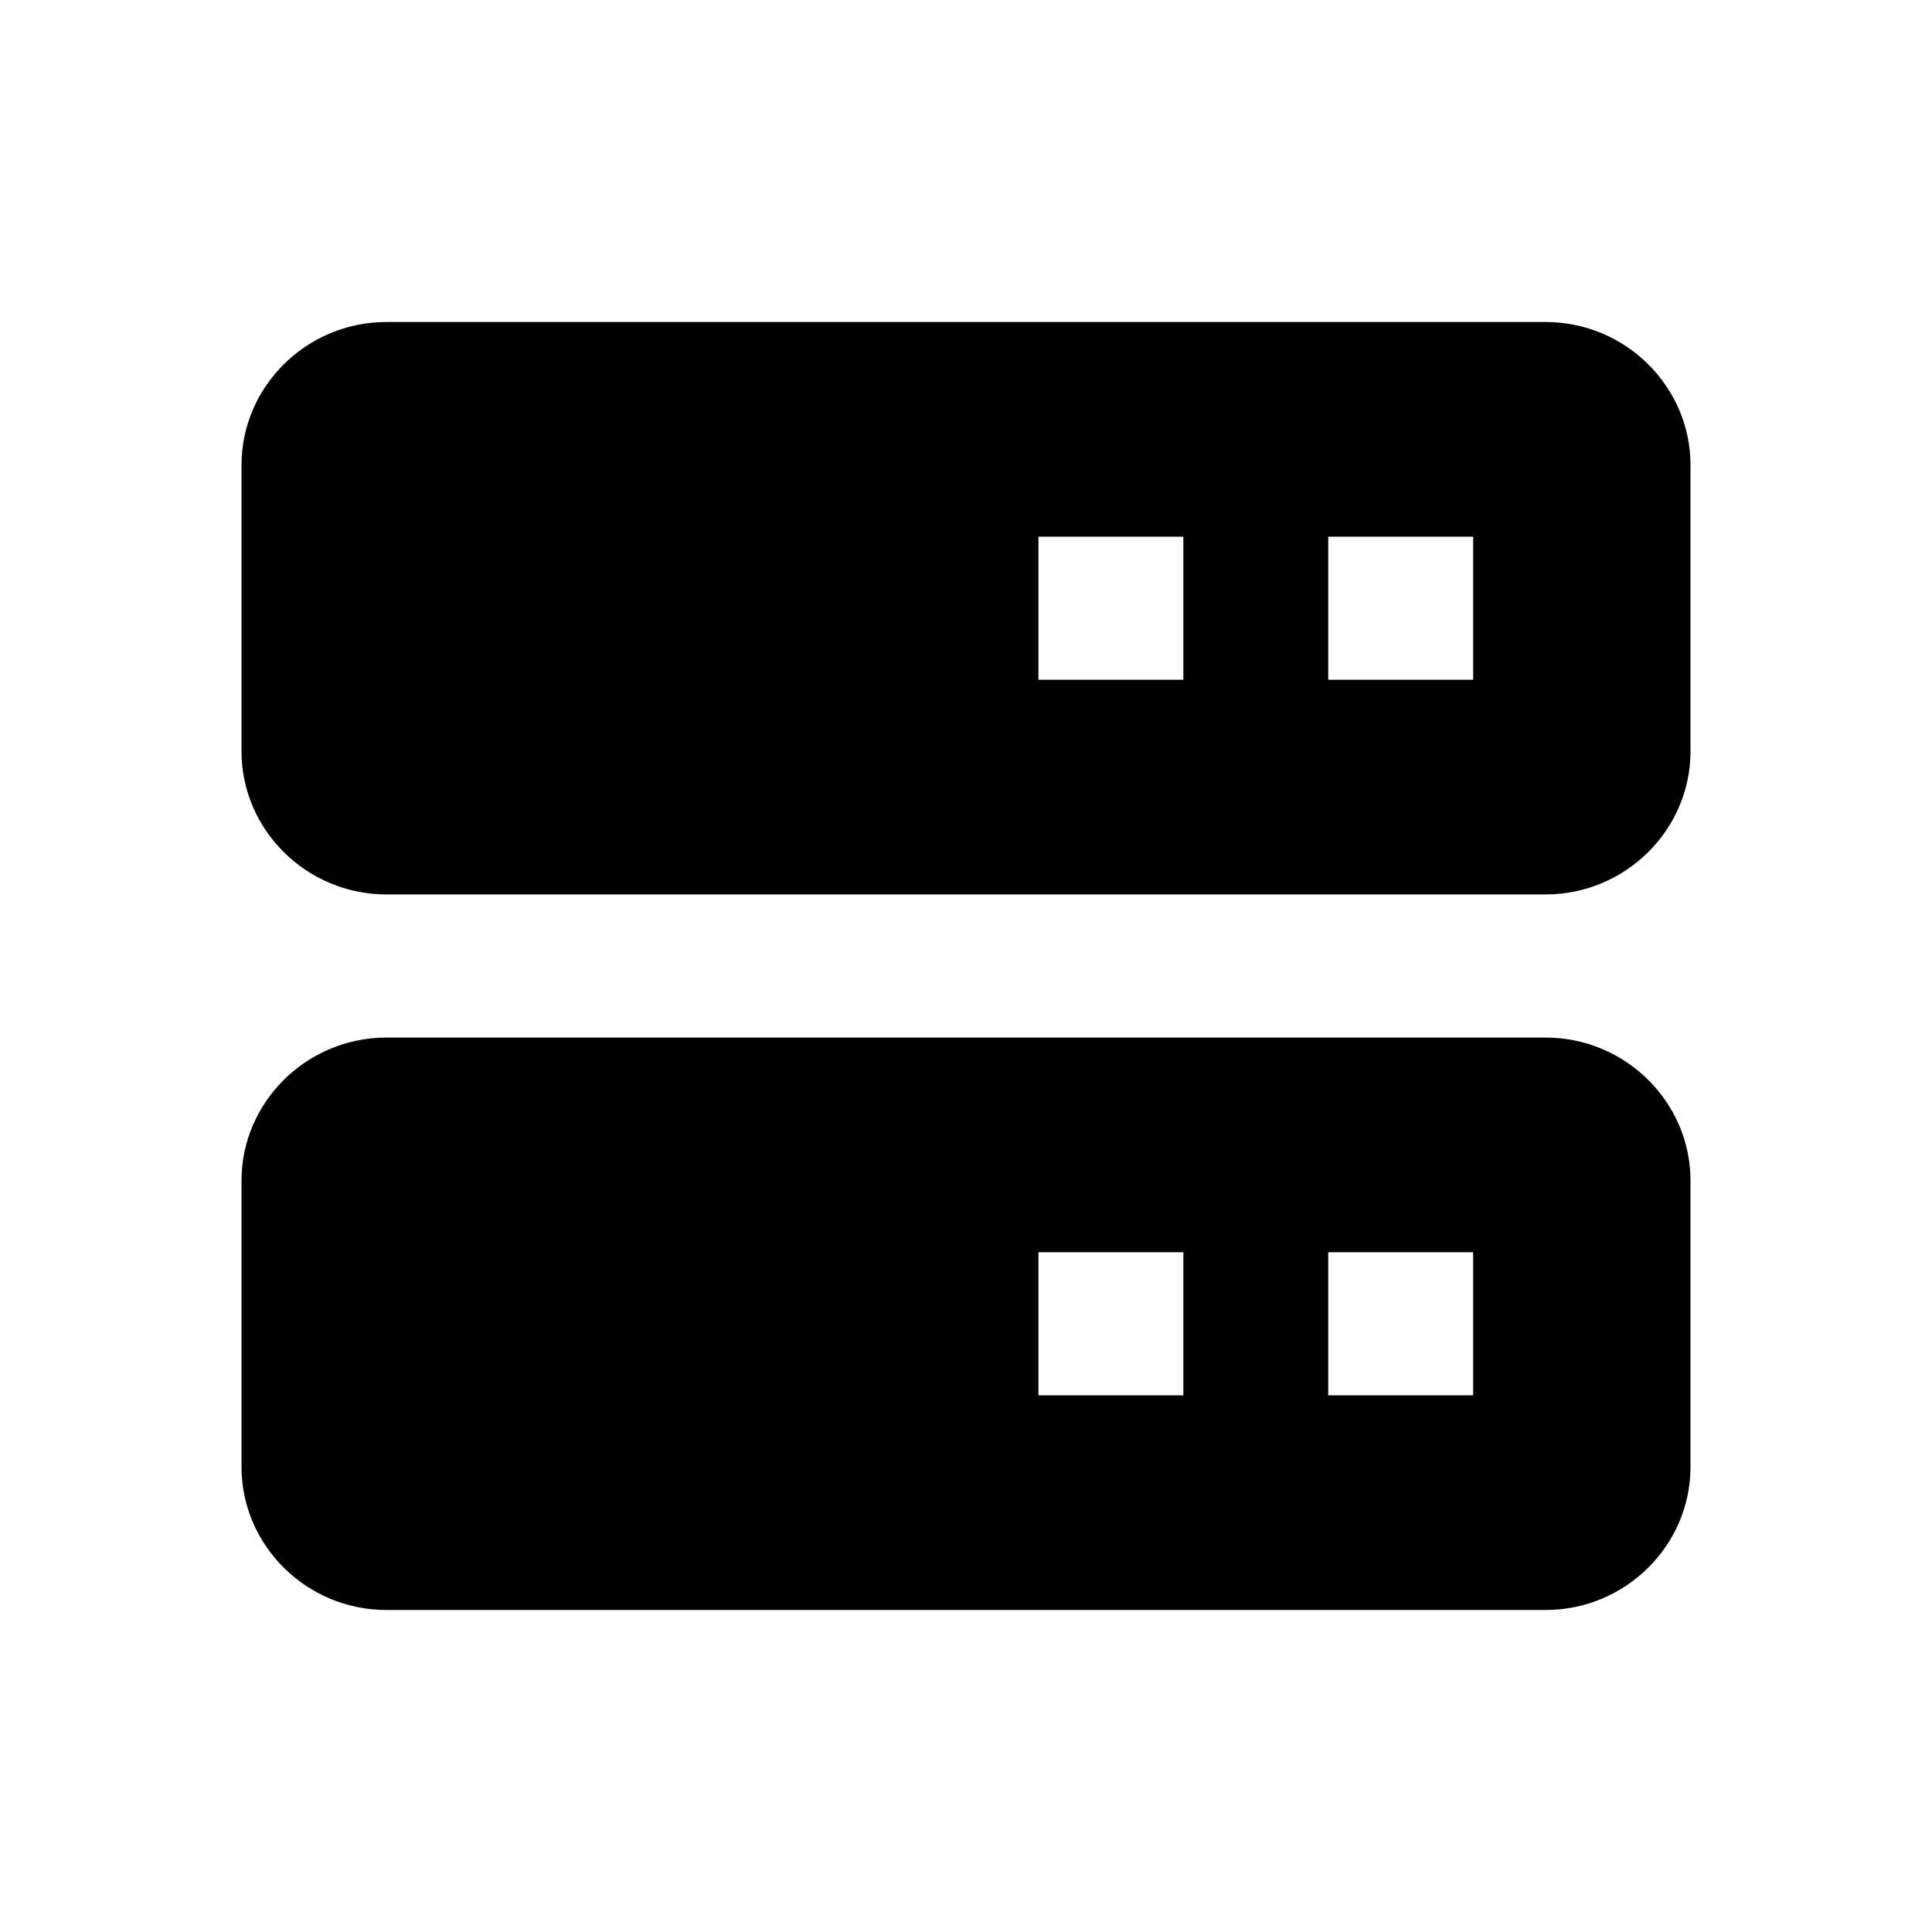
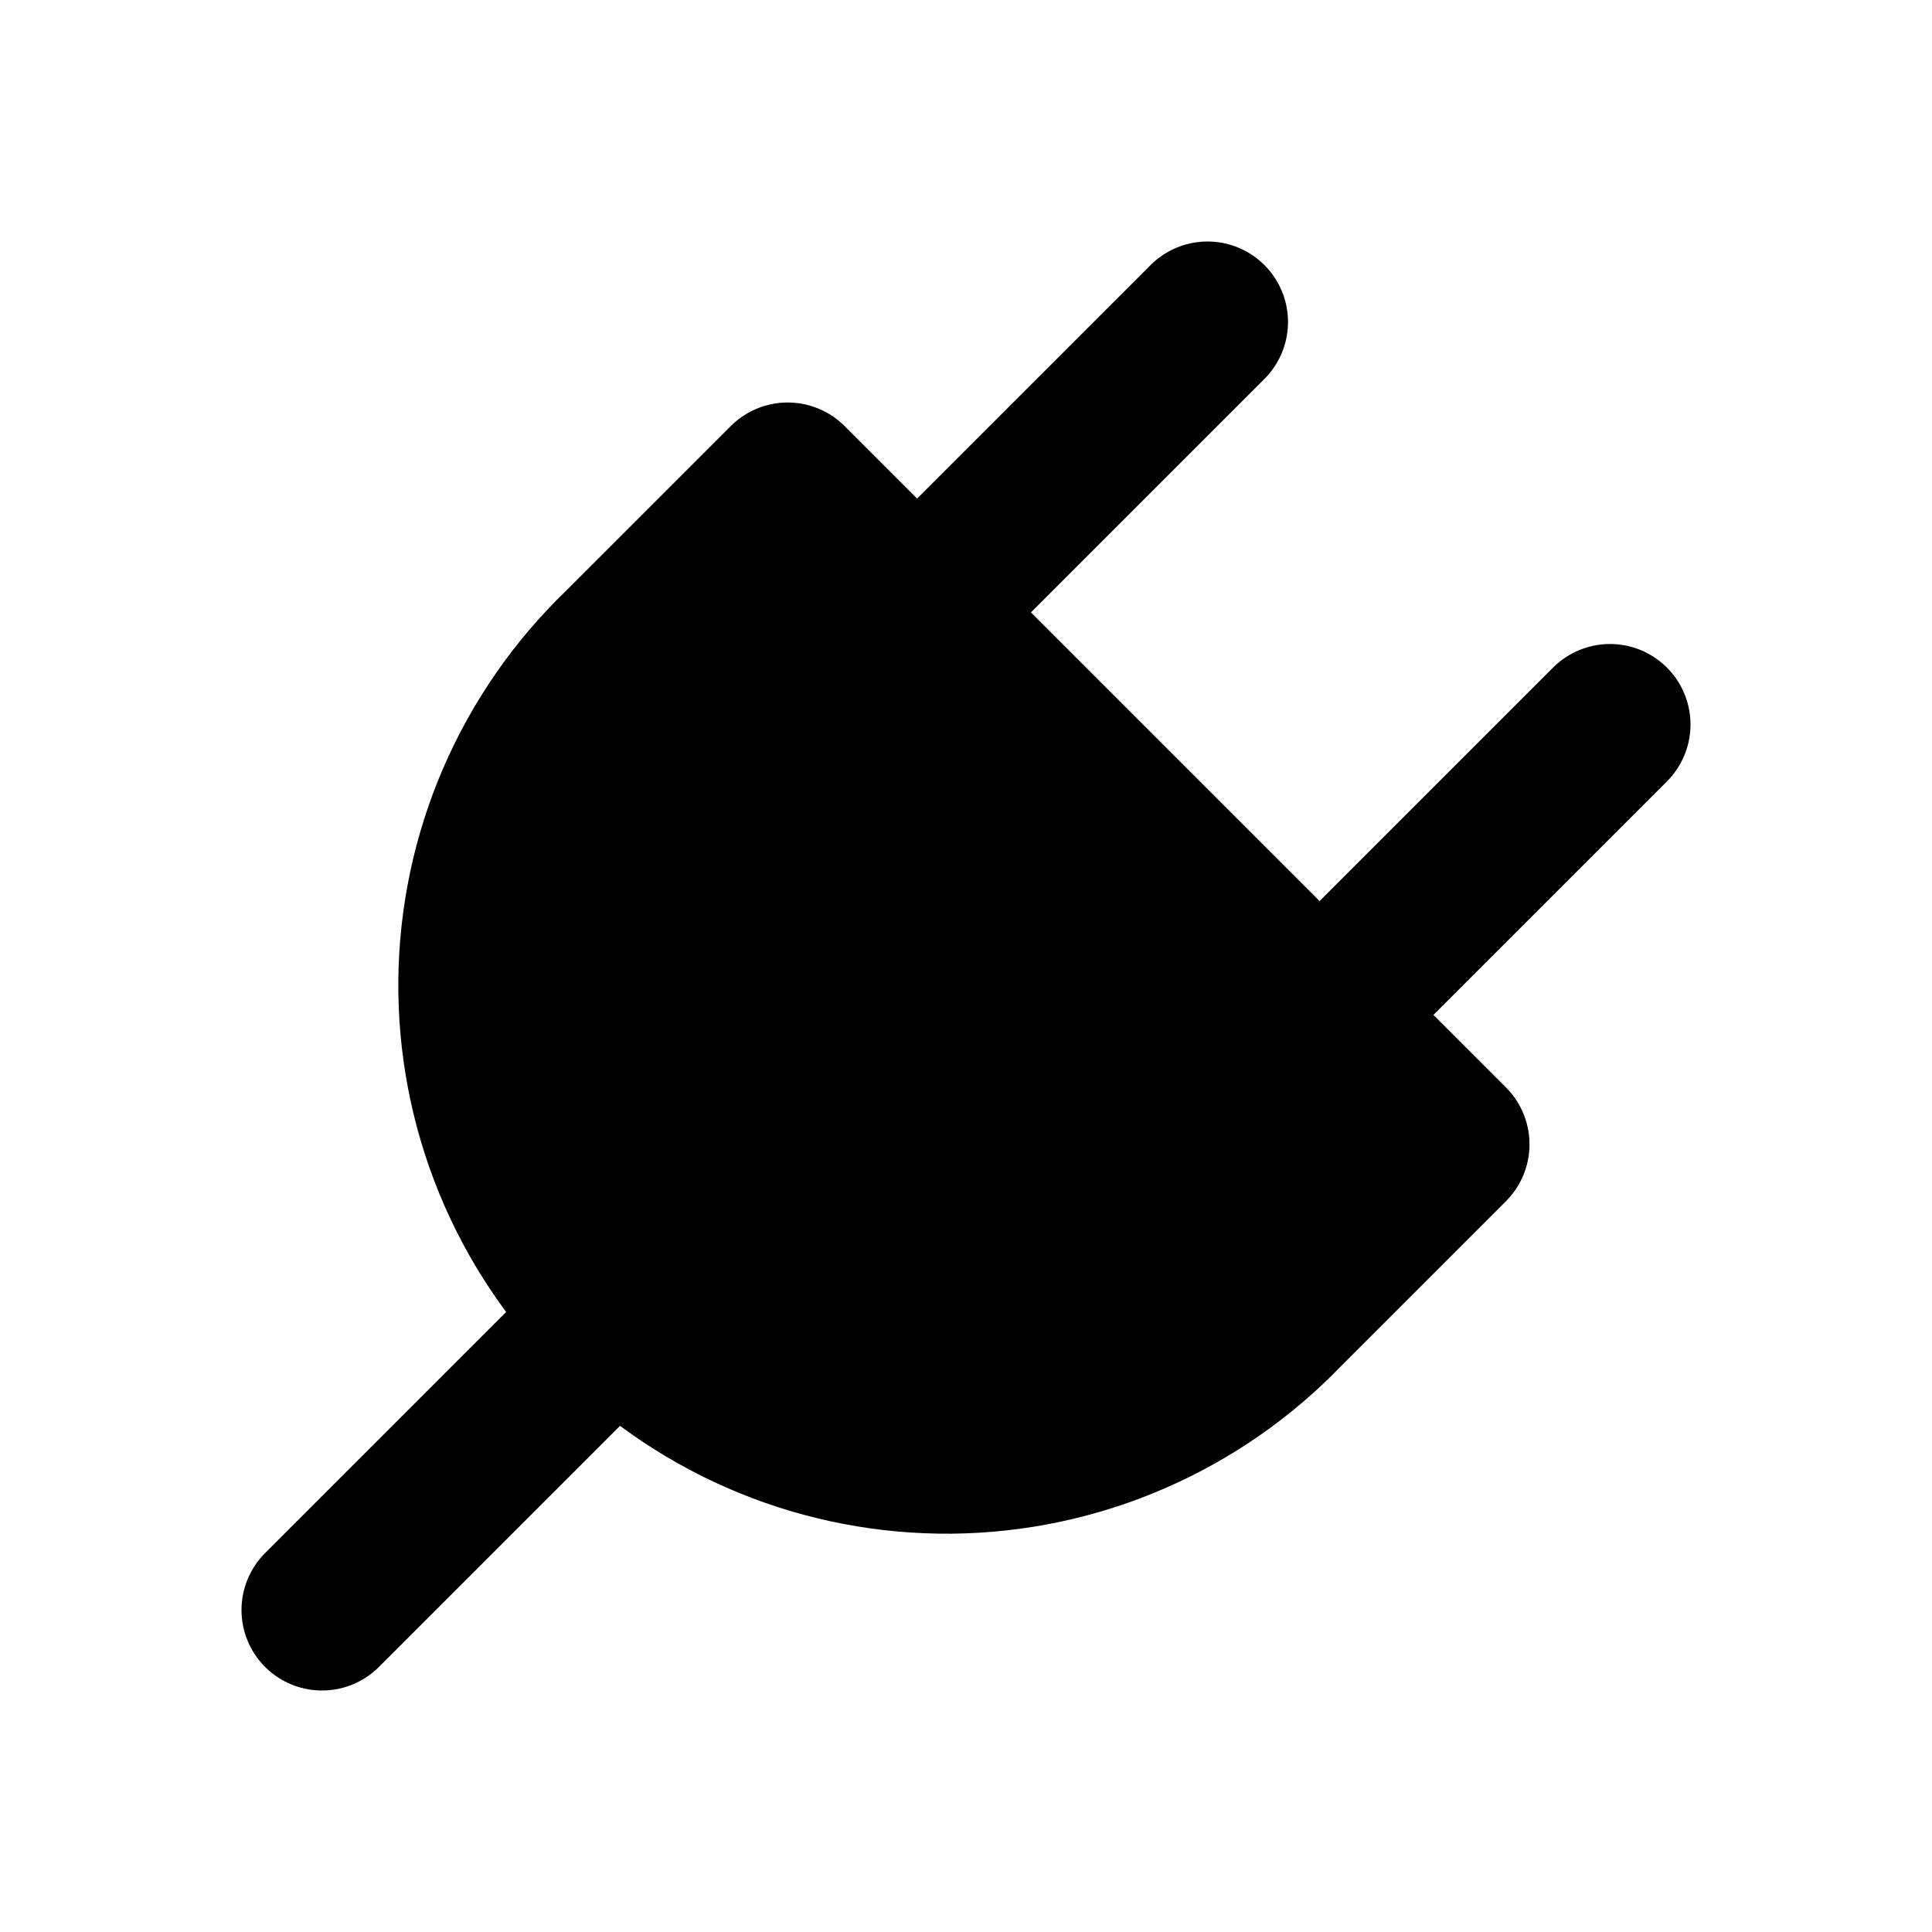
<svg xmlns="http://www.w3.org/2000/svg" width="24" height="24" viewBox="0 0 24 24" fill="none">
-   <path d="M19.2 12.889H4.8C3.81 12.889 3 13.689 3 14.667V18.222C3 19.2 3.81 20 4.8 20H19.2C20.19 20 21 19.2 21 18.222V14.667C21 13.689 20.19 12.889 19.2 12.889ZM14.7 17.333H12.9V15.556H14.7V17.333ZM18.3 17.333H16.5V15.556H18.3V17.333ZM19.2 4H4.8C3.81 4 3 4.8 3 5.778V9.333C3 10.311 3.81 11.111 4.8 11.111H19.2C20.19 11.111 21 10.311 21 9.333V5.778C21 4.8 20.19 4 19.2 4ZM14.7 8.444H12.9V6.667H14.7V8.444ZM18.3 8.444H16.5V6.667H18.3V8.444Z" fill="black" />
+   <path d="M18 14.215L9.785 6L7.731 8.054C7.174 8.589 6.73 9.231 6.423 9.94C6.117 10.649 5.956 11.413 5.948 12.185C5.941 12.958 6.087 13.724 6.379 14.439C6.671 15.154 7.103 15.804 7.65 16.35C8.196 16.897 8.846 17.328 9.561 17.621C10.276 17.913 11.042 18.059 11.815 18.052C12.587 18.044 13.351 17.883 14.06 17.576C14.769 17.27 15.411 16.826 15.946 16.269L18 14.215Z" fill="black" />
+   <path d="M4 20L7.5 16.5M15 4L11.5 7.5M20 9L16.5 12.5M9.785 6L18 14.215L15.946 16.269C15.411 16.826 14.769 17.27 14.06 17.576C13.351 17.883 12.587 18.044 11.815 18.052C11.042 18.059 10.276 17.913 9.561 17.621C8.846 17.328 8.196 16.897 7.65 16.35C7.103 15.804 6.671 15.154 6.379 14.439C6.087 13.724 5.941 12.958 5.948 12.185C5.956 11.413 6.117 10.649 6.423 9.94C6.73 9.231 7.174 8.589 7.731 8.054L9.785 6Z" stroke="black" stroke-width="2" stroke-linecap="round" stroke-linejoin="round" />
</svg>
